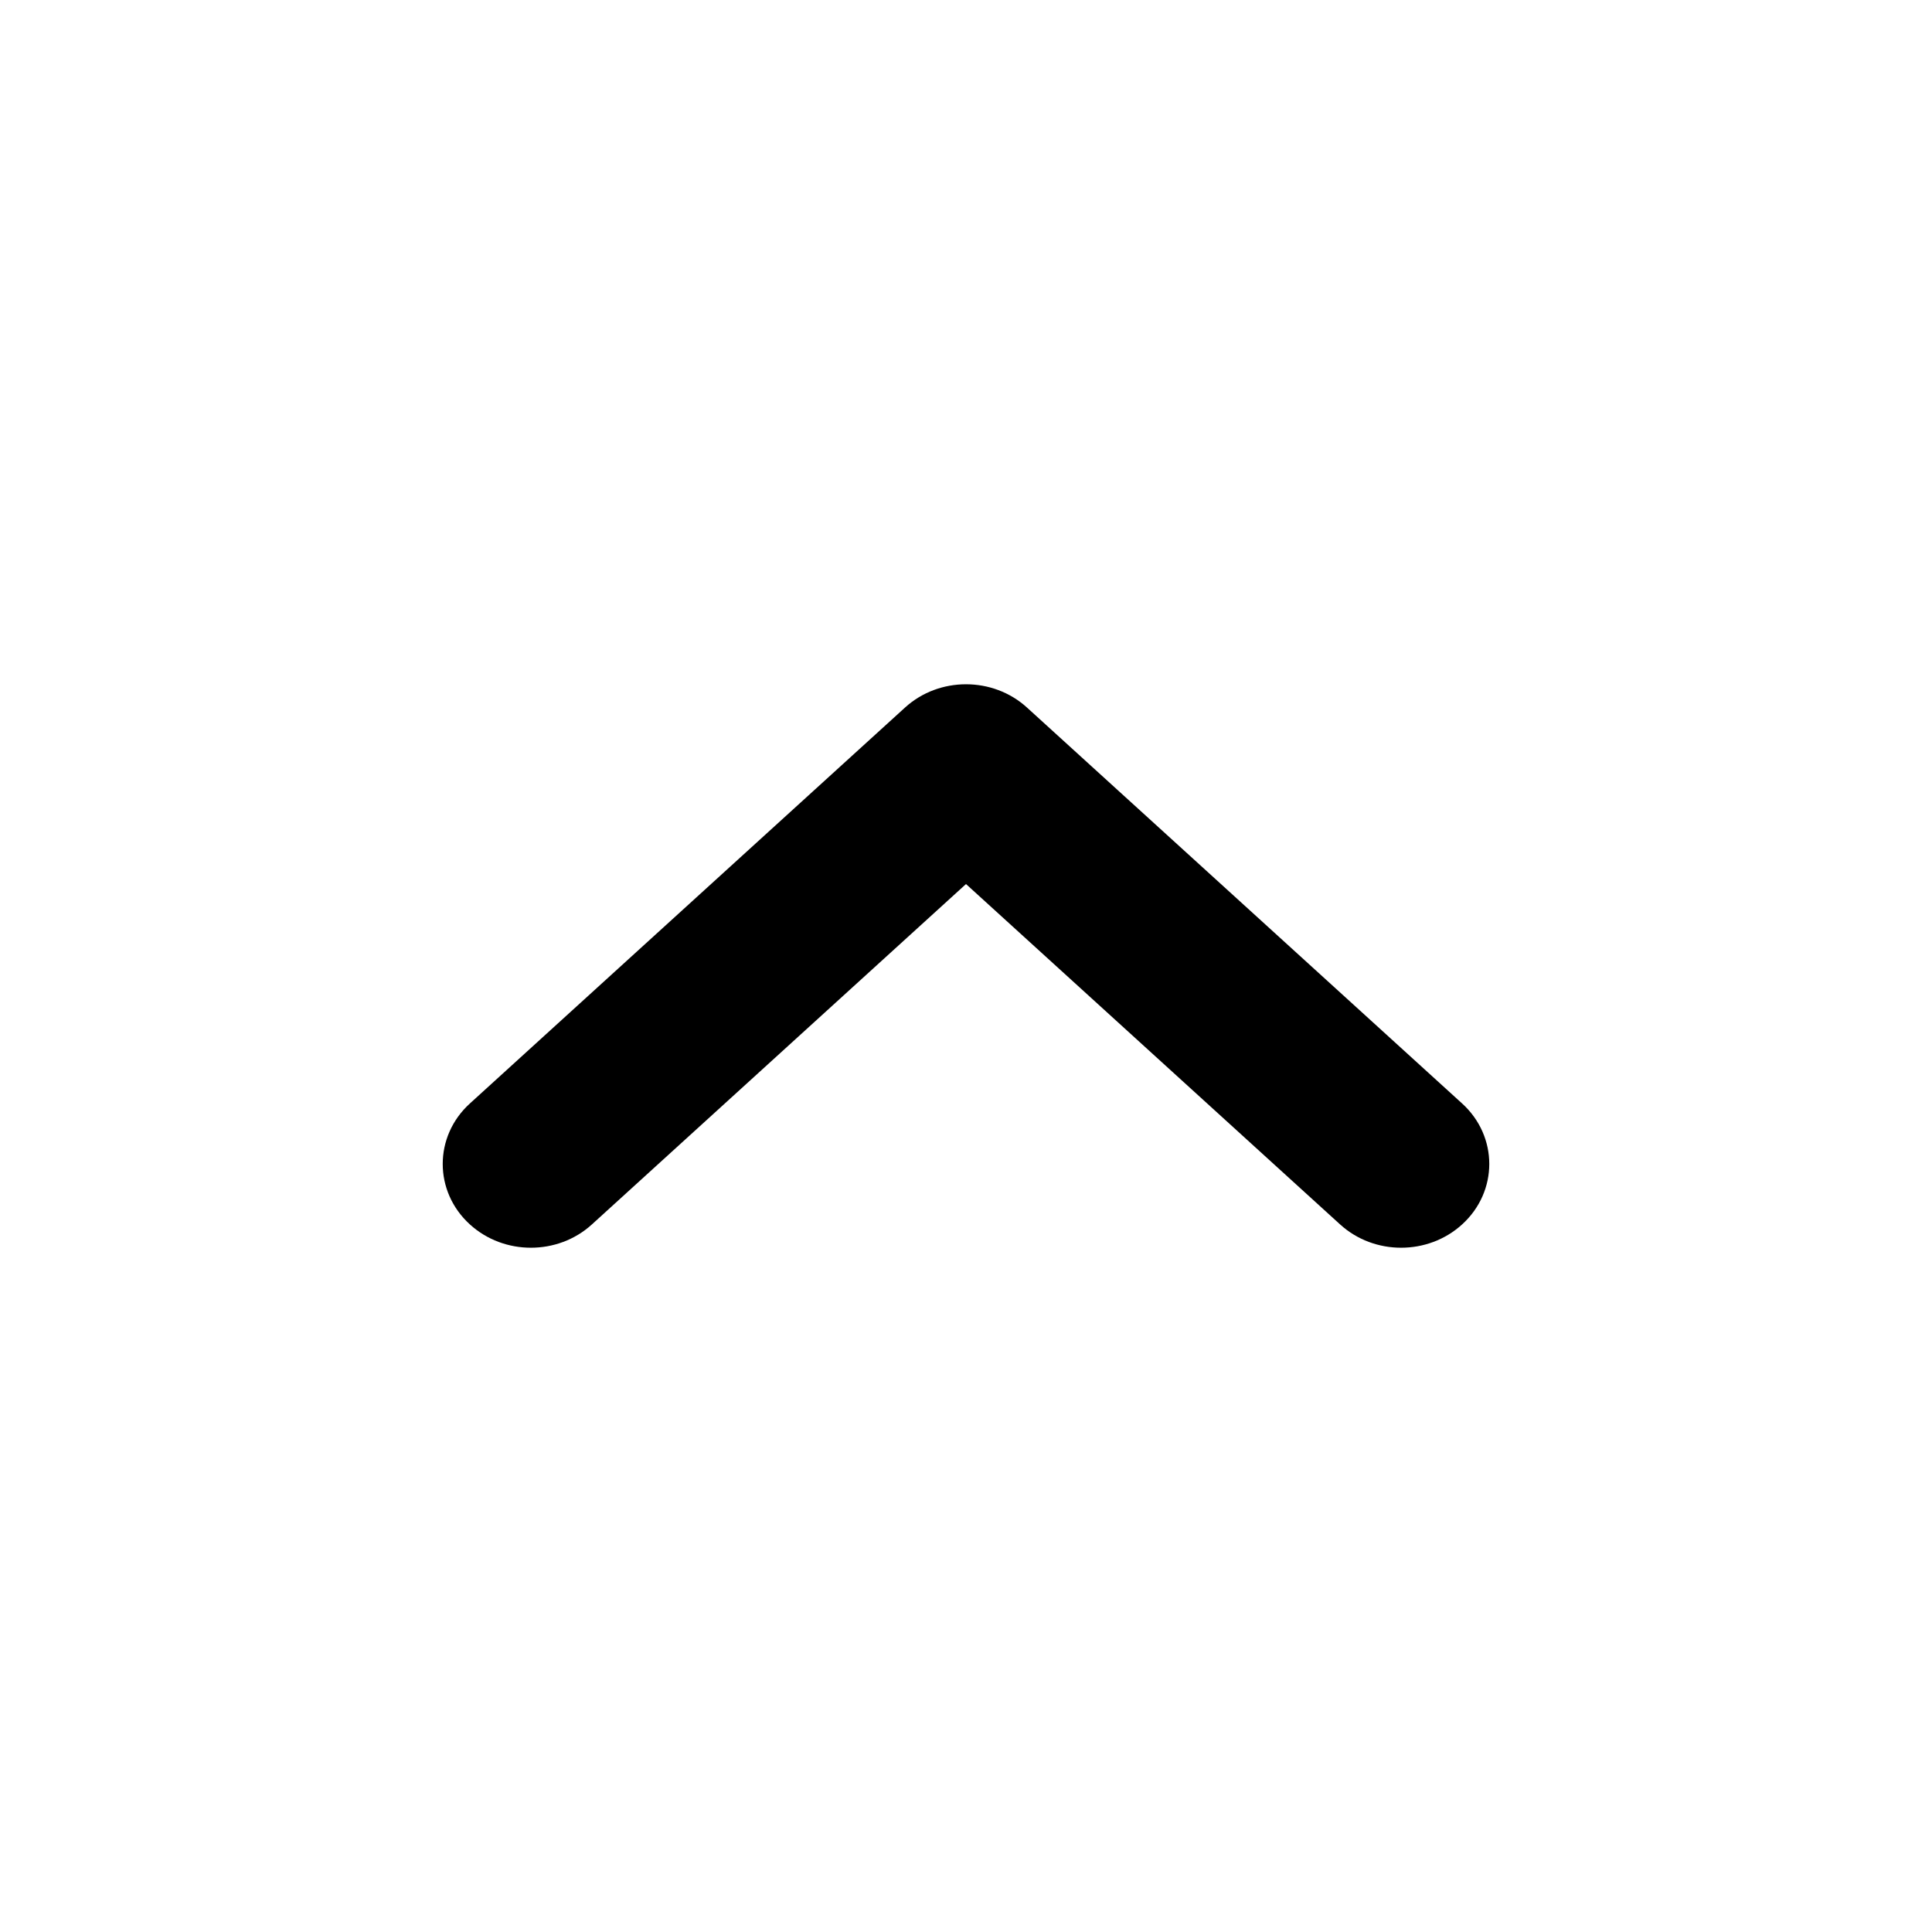
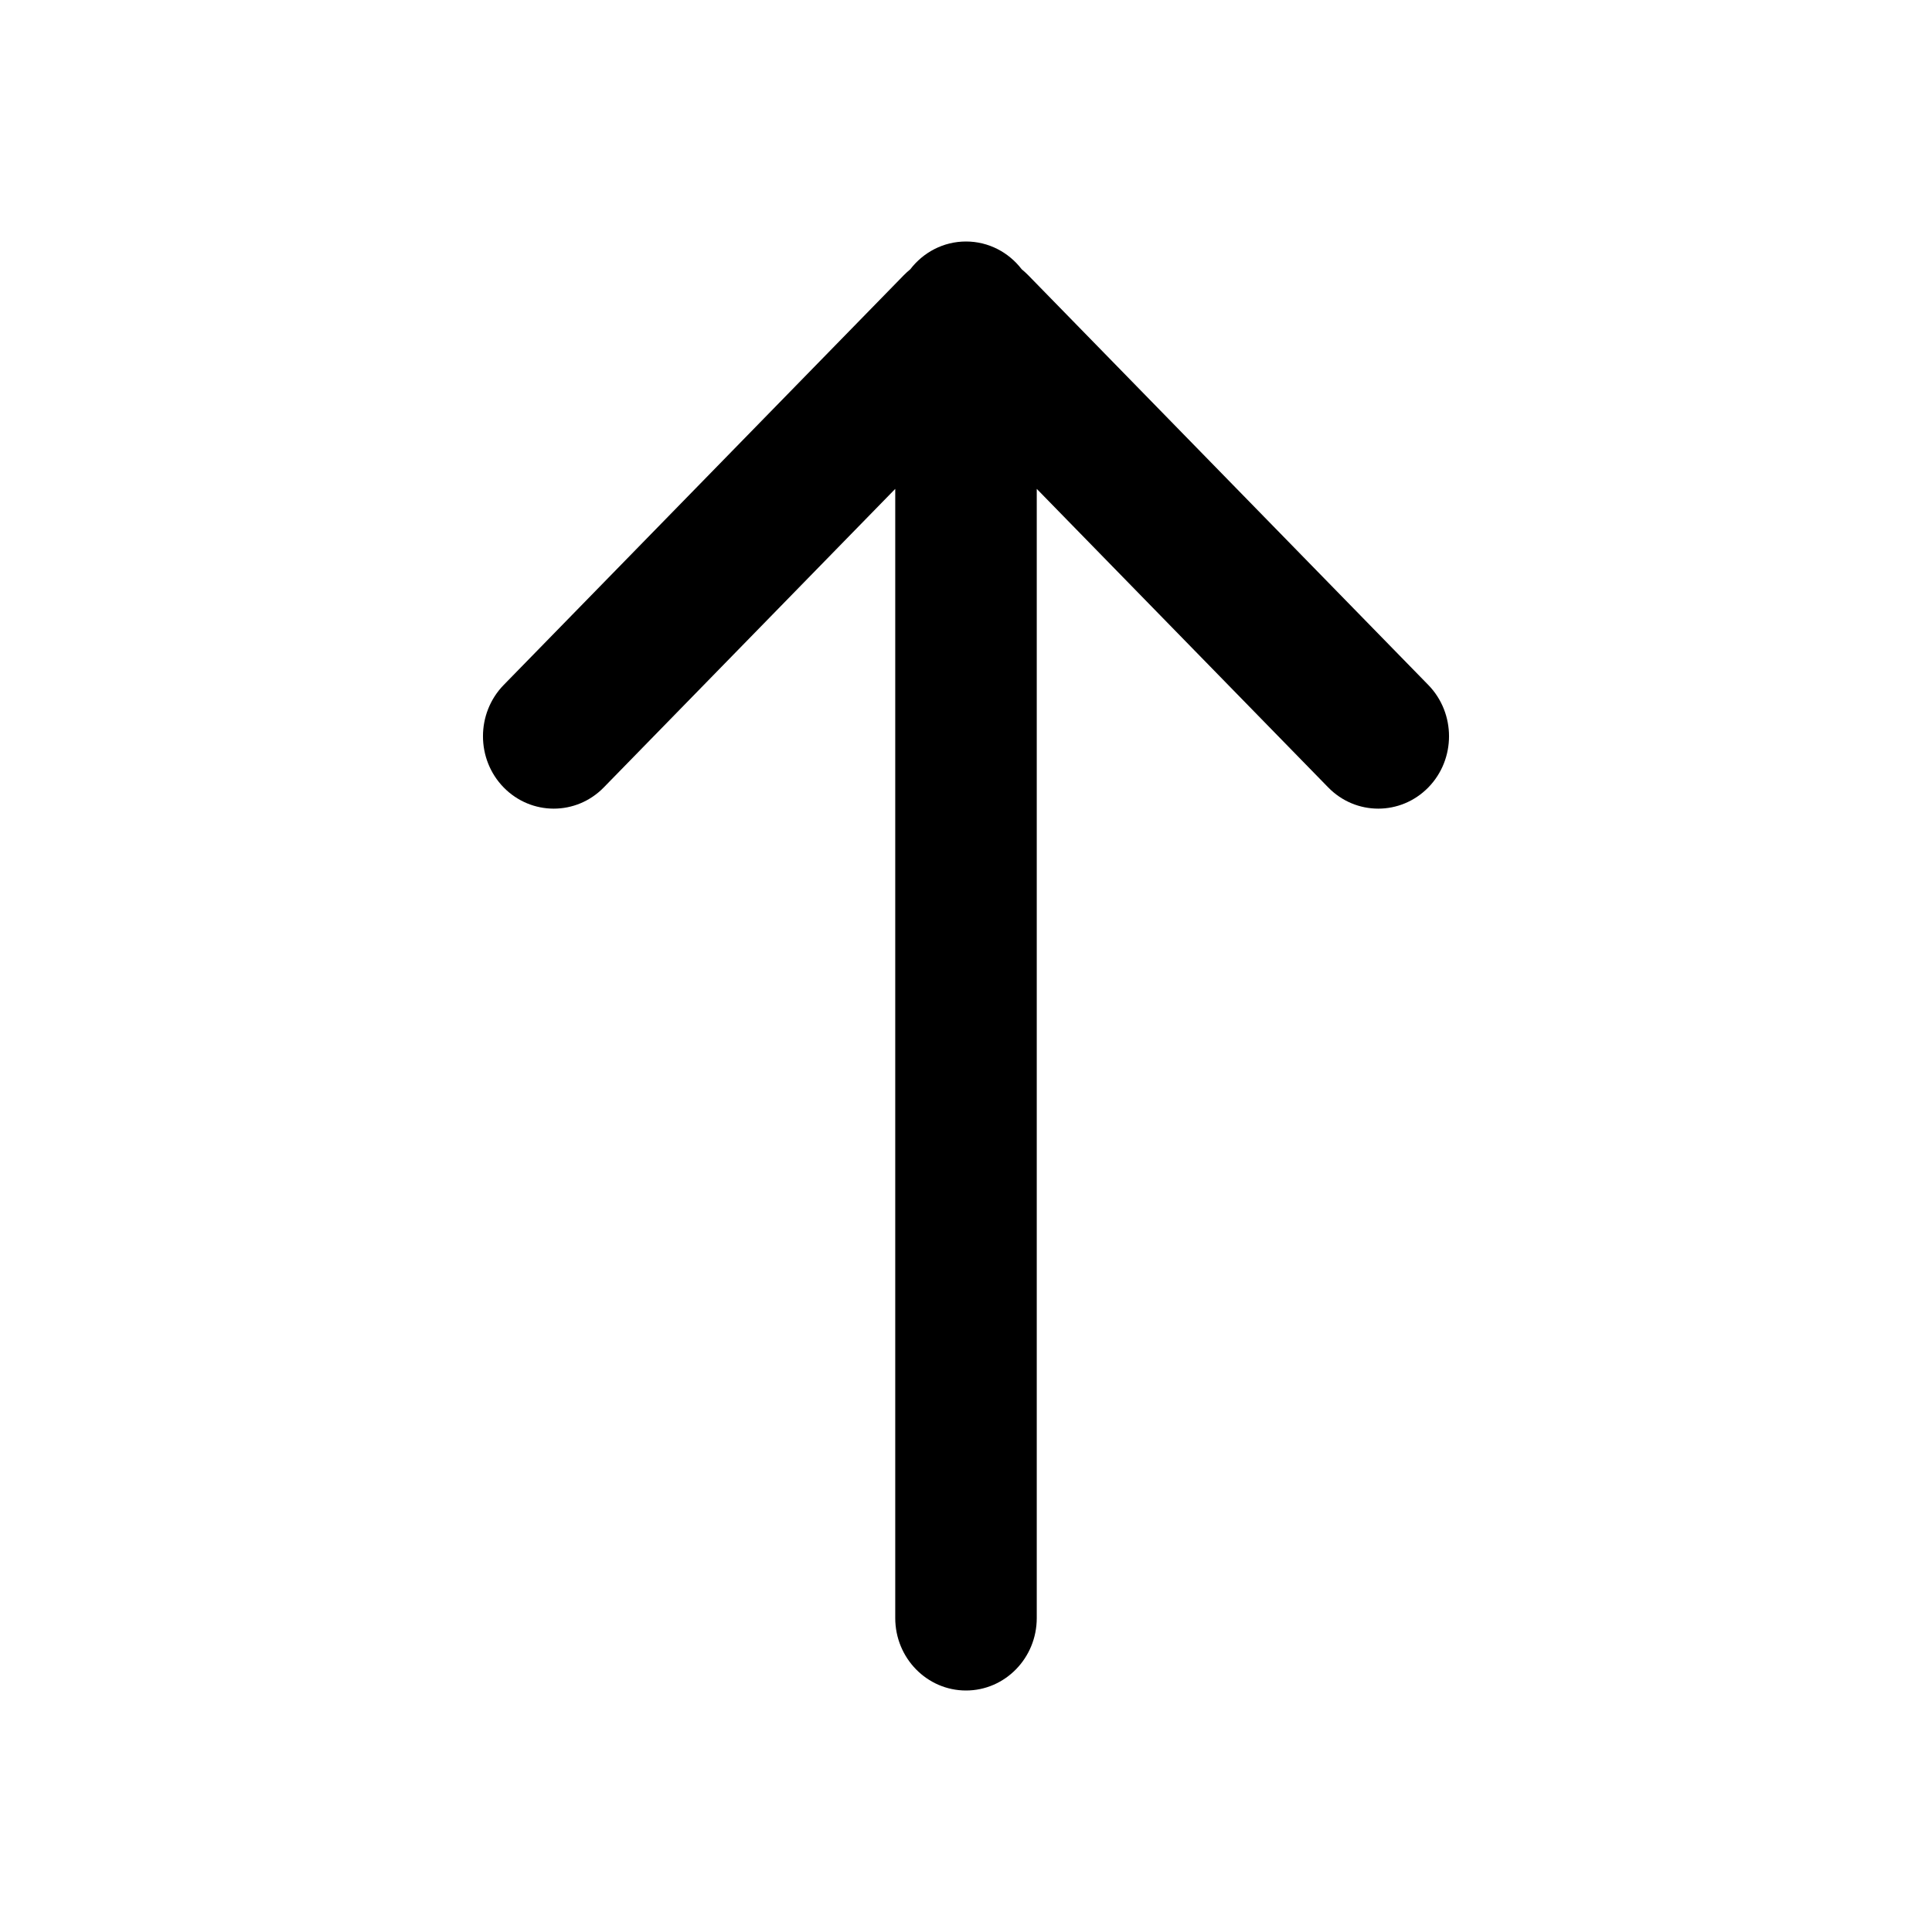
<svg xmlns="http://www.w3.org/2000/svg" width="24" height="24" viewBox="0 0 24 24" fill="none">
-   <path fill-rule="evenodd" clip-rule="evenodd" d="M6.174 14.841C5.942 14.63 5.942 14.288 6.174 14.076L11.58 9.158C11.812 8.947 12.188 8.947 12.42 9.158L17.826 14.076C18.058 14.288 18.058 14.63 17.826 14.841C17.594 15.053 17.217 15.053 16.985 14.841L12 10.306L7.015 14.841C6.783 15.053 6.406 15.053 6.174 14.841Z" fill="black" />
-   <path fill-rule="evenodd" clip-rule="evenodd" d="M11.243 8.789C11.666 8.404 12.334 8.404 12.757 8.789L18.162 13.707C18.613 14.116 18.613 14.802 18.162 15.211C17.739 15.596 17.071 15.596 16.648 15.211L12 10.982L7.352 15.211C6.929 15.596 6.261 15.596 5.838 15.211C5.387 14.802 5.387 14.116 5.838 13.707L11.243 8.789ZM12 9.5C11.961 9.5 11.932 9.514 11.916 9.528L6.511 14.446C6.503 14.454 6.501 14.458 6.5 14.459C6.501 14.46 6.503 14.465 6.511 14.472C6.527 14.486 6.555 14.5 6.595 14.5C6.634 14.5 6.663 14.486 6.679 14.472L11.664 9.936C11.854 9.763 12.146 9.763 12.336 9.936L17.322 14.472C17.337 14.486 17.366 14.5 17.405 14.5C17.445 14.5 17.473 14.486 17.489 14.472C17.497 14.465 17.499 14.46 17.5 14.459C17.499 14.458 17.497 14.454 17.489 14.446L12.084 9.528C12.068 9.514 12.039 9.5 12 9.5Z" fill="black" />
+   <path fill-rule="evenodd" clip-rule="evenodd" d="M12.879 6.073L12.879 20.1C12.879 20.597 12.485 21 12 21C11.515 21 11.121 20.597 11.121 20.1L11.121 6.073L7.5 9.782C7.157 10.133 6.601 10.133 6.257 9.782C5.914 9.431 5.914 8.861 6.257 8.509L11.228 3.418C11.254 3.392 11.28 3.368 11.308 3.345C11.469 3.135 11.719 3 12 3C12.281 3 12.531 3.135 12.692 3.345C12.72 3.368 12.746 3.392 12.772 3.418L17.743 8.509C18.086 8.861 18.086 9.431 17.743 9.782C17.399 10.133 16.843 10.133 16.5 9.782L12.879 6.073Z" fill="black" />
</svg>
